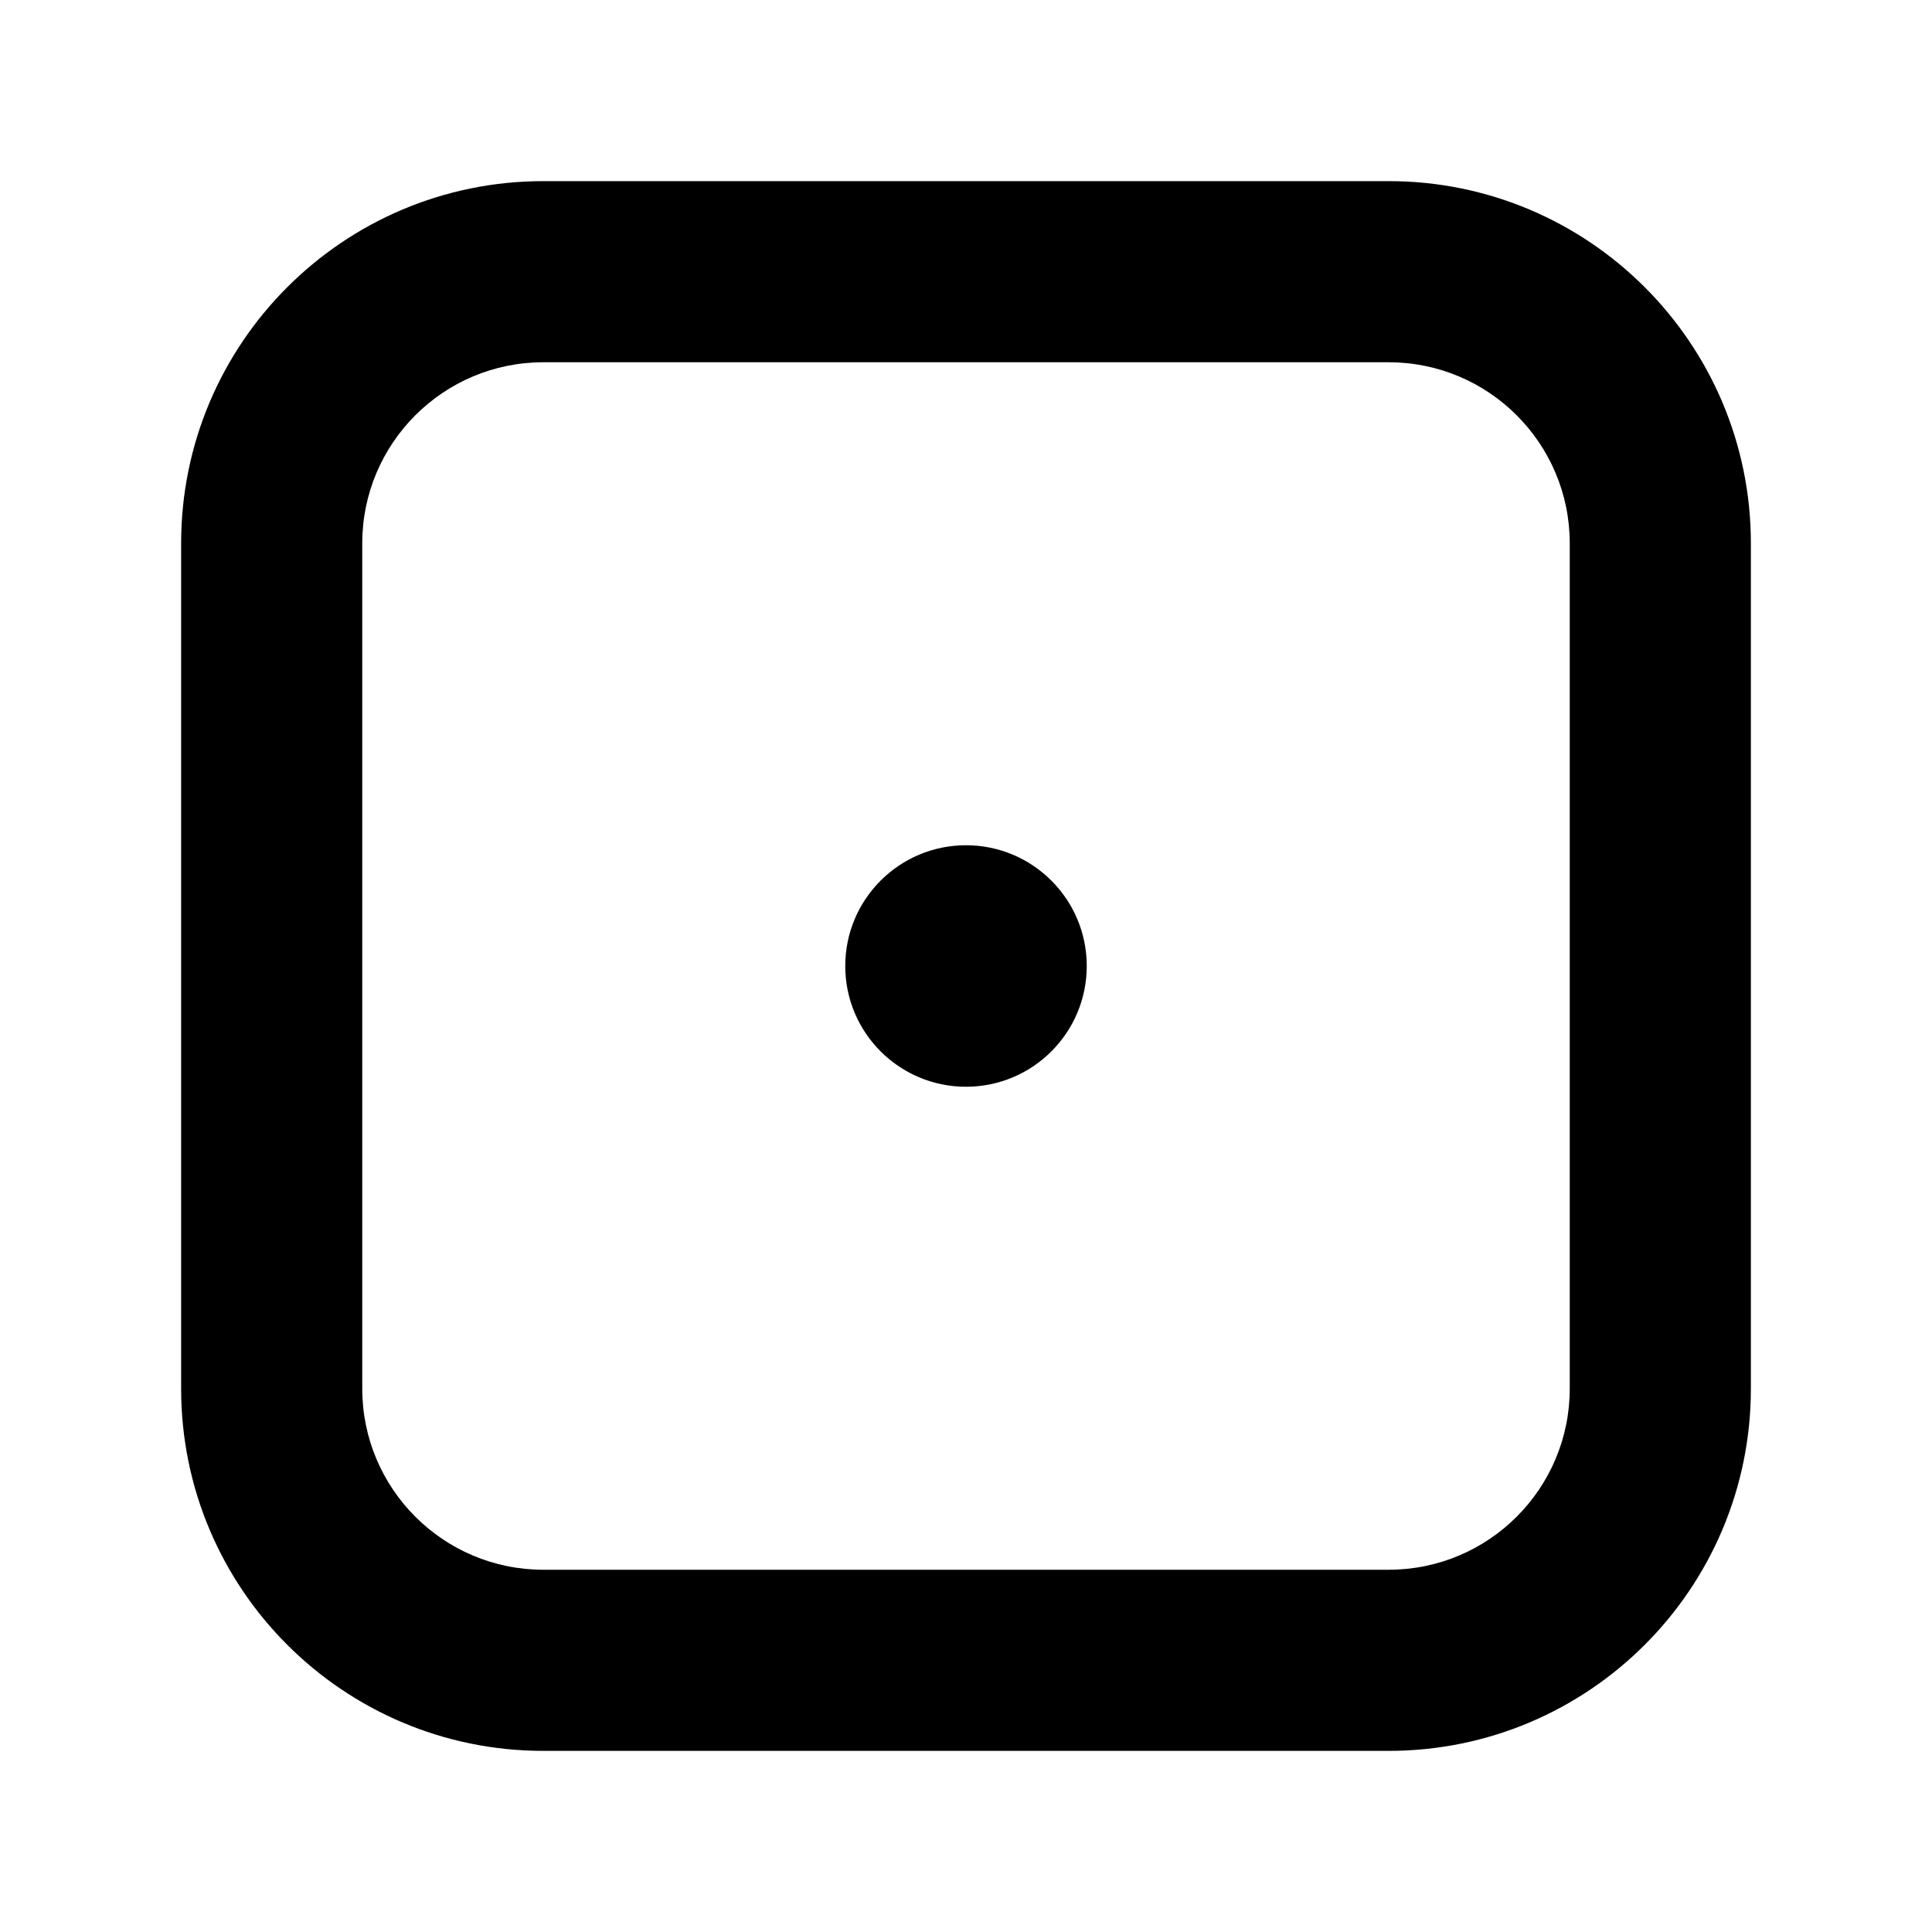
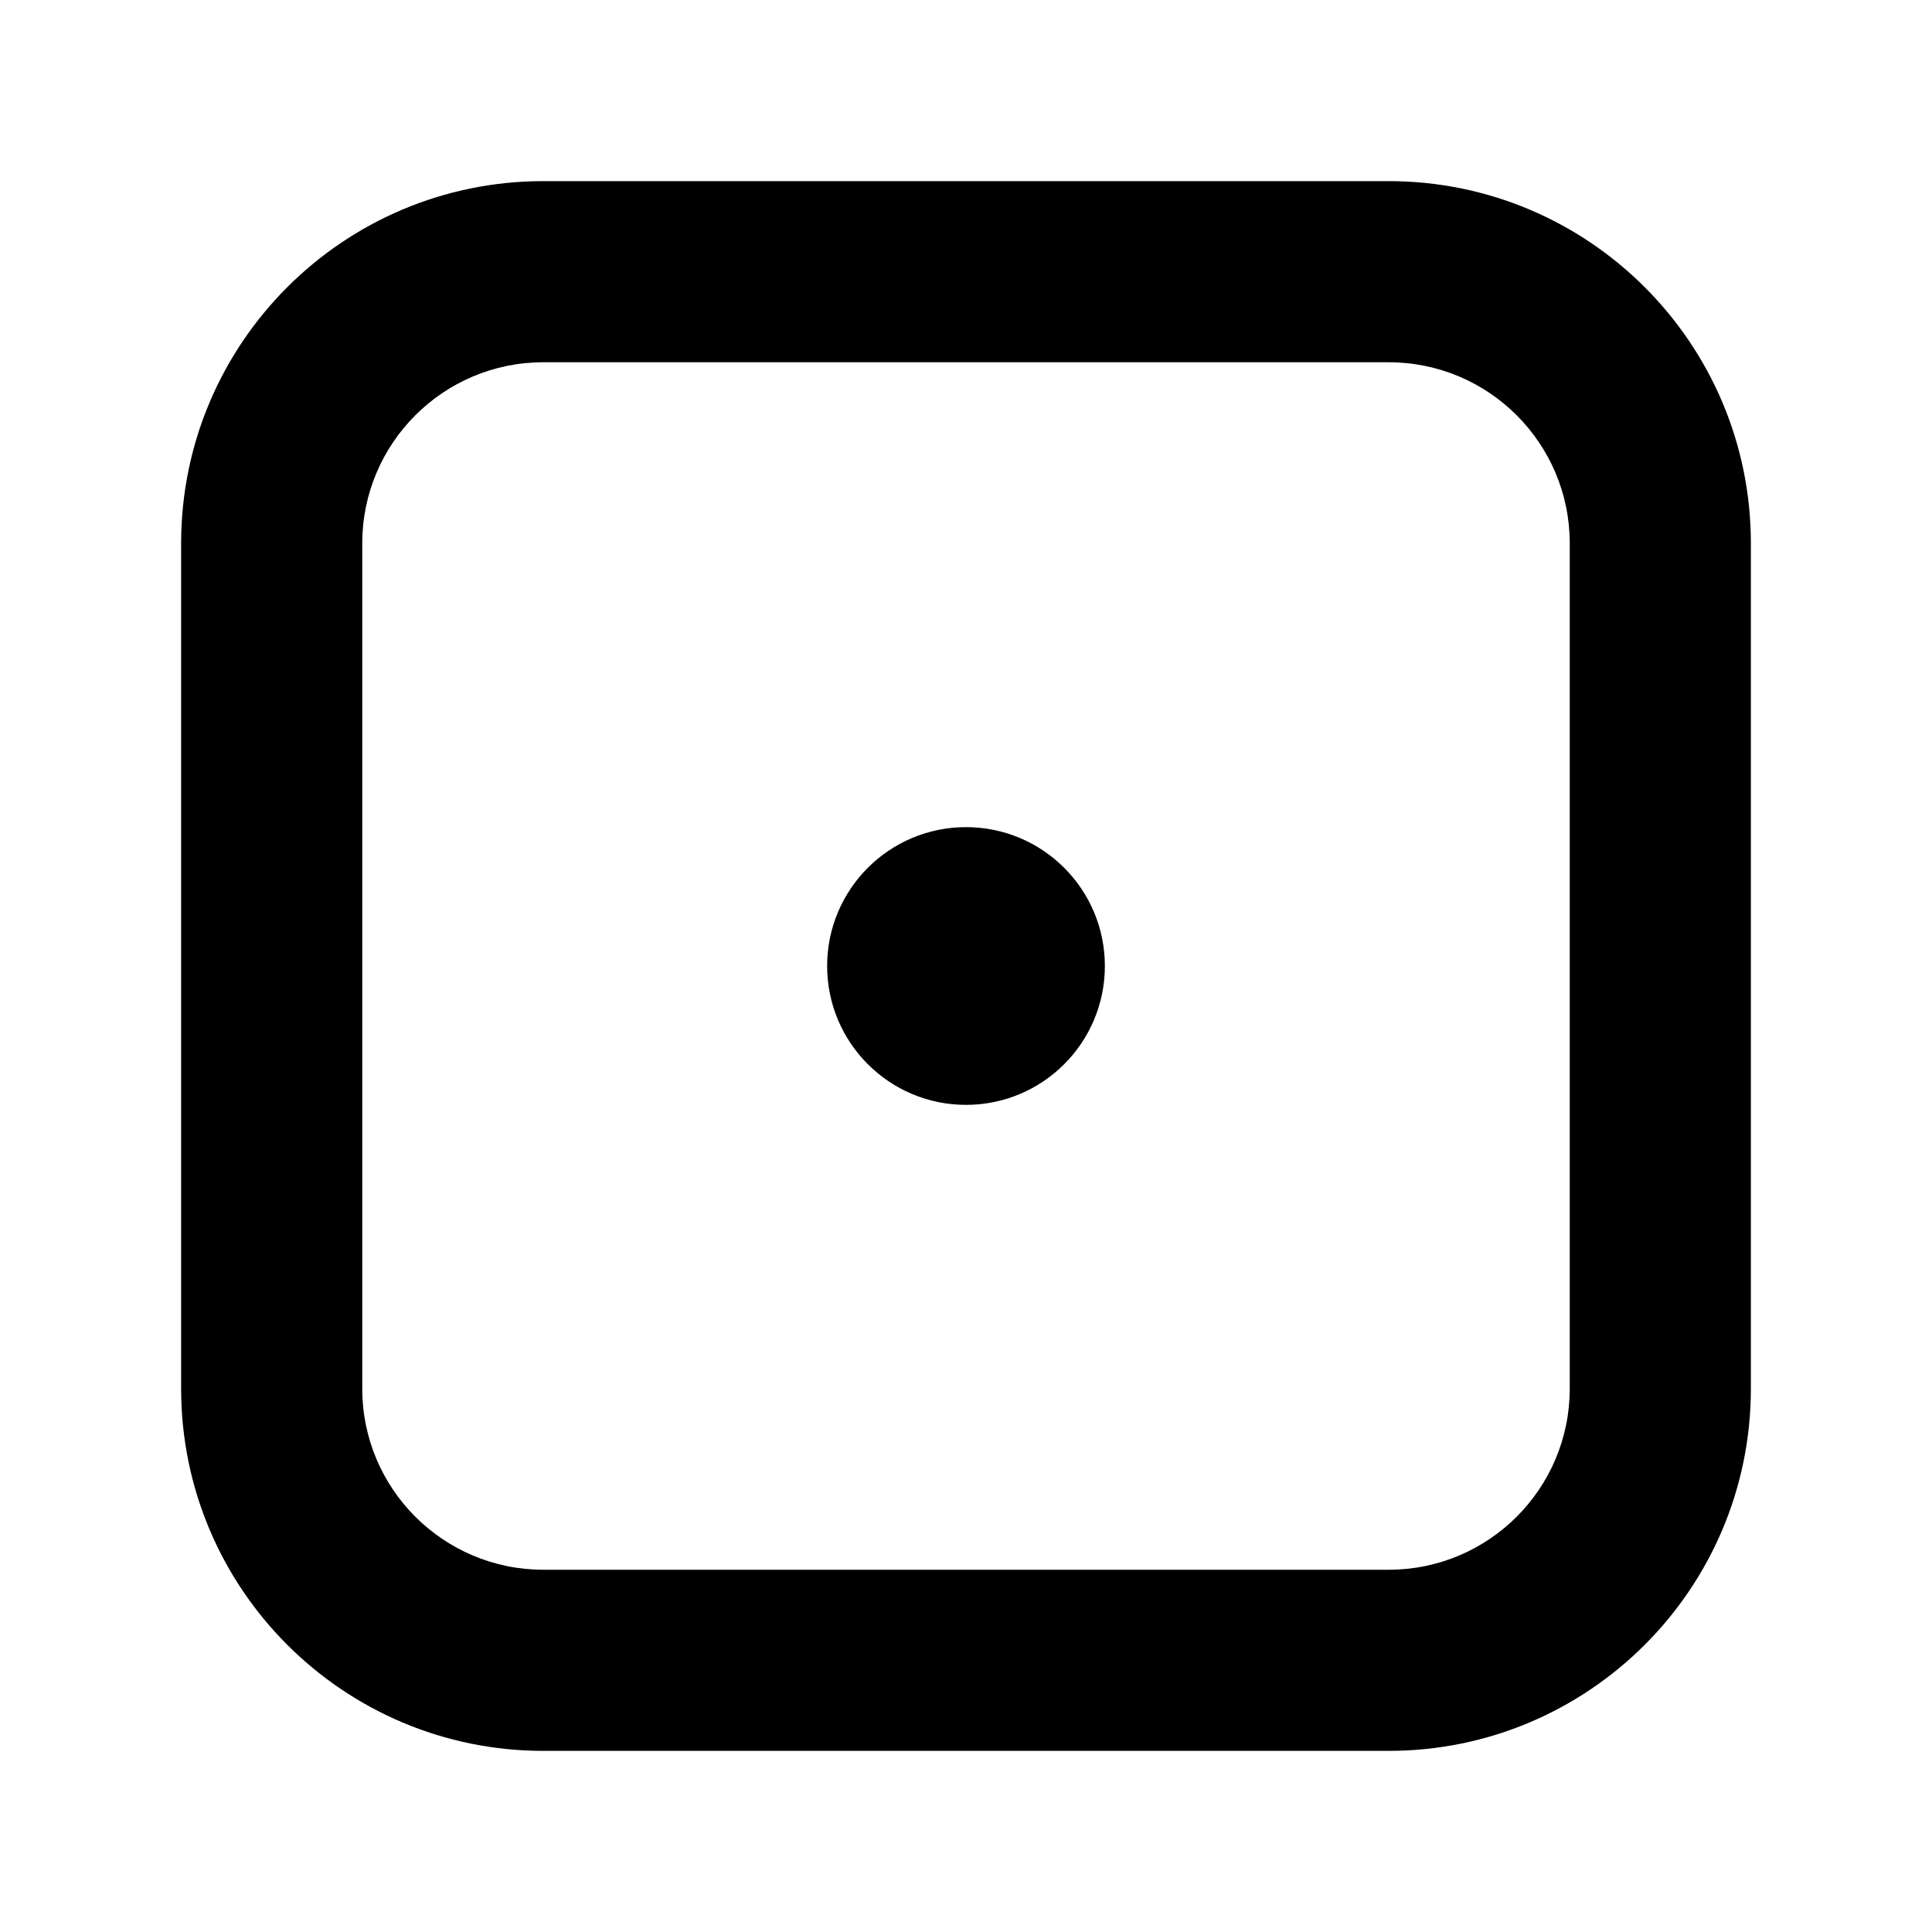
<svg xmlns="http://www.w3.org/2000/svg" width="16" height="16" fill="none" viewBox="0 0 16 16">
-   <path fill="currentColor" fill-rule="evenodd" d="M4.5 3h7A1.5 1.5 0 0 1 13 4.5v7a1.5 1.5 0 0 1-1.5 1.5h-7A1.5 1.5 0 0 1 3 11.5v-7A1.5 1.5 0 0 1 4.5 3Zm-3 1.5a3 3 0 0 1 3-3h7a3 3 0 0 1 3 3v7a3 3 0 0 1-3 3h-7a3 3 0 0 1-3-3v-7ZM8 9a1 1 0 1 0 0-2 1 1 0 0 0 0 2Z" clip-rule="evenodd" />
+   <path fill="currentColor" fill-rule="evenodd" d="M4.5 3h7A1.5 1.5 0 0 1 13 4.5v7a1.5 1.5 0 0 1-1.5 1.5h-7A1.5 1.5 0 0 1 3 11.5v-7A1.5 1.5 0 0 1 4.5 3Zm-3 1.5a3 3 0 0 1 3-3h7a3 3 0 0 1 3 3v7a3 3 0 0 1-3 3h-7a3 3 0 0 1-3-3v-7ZM8 9.15a1.15 1.15 0 1 0 0-2.3 1.15 1.15 0 0 0 0 2.3Z" clip-rule="evenodd" />
</svg>
